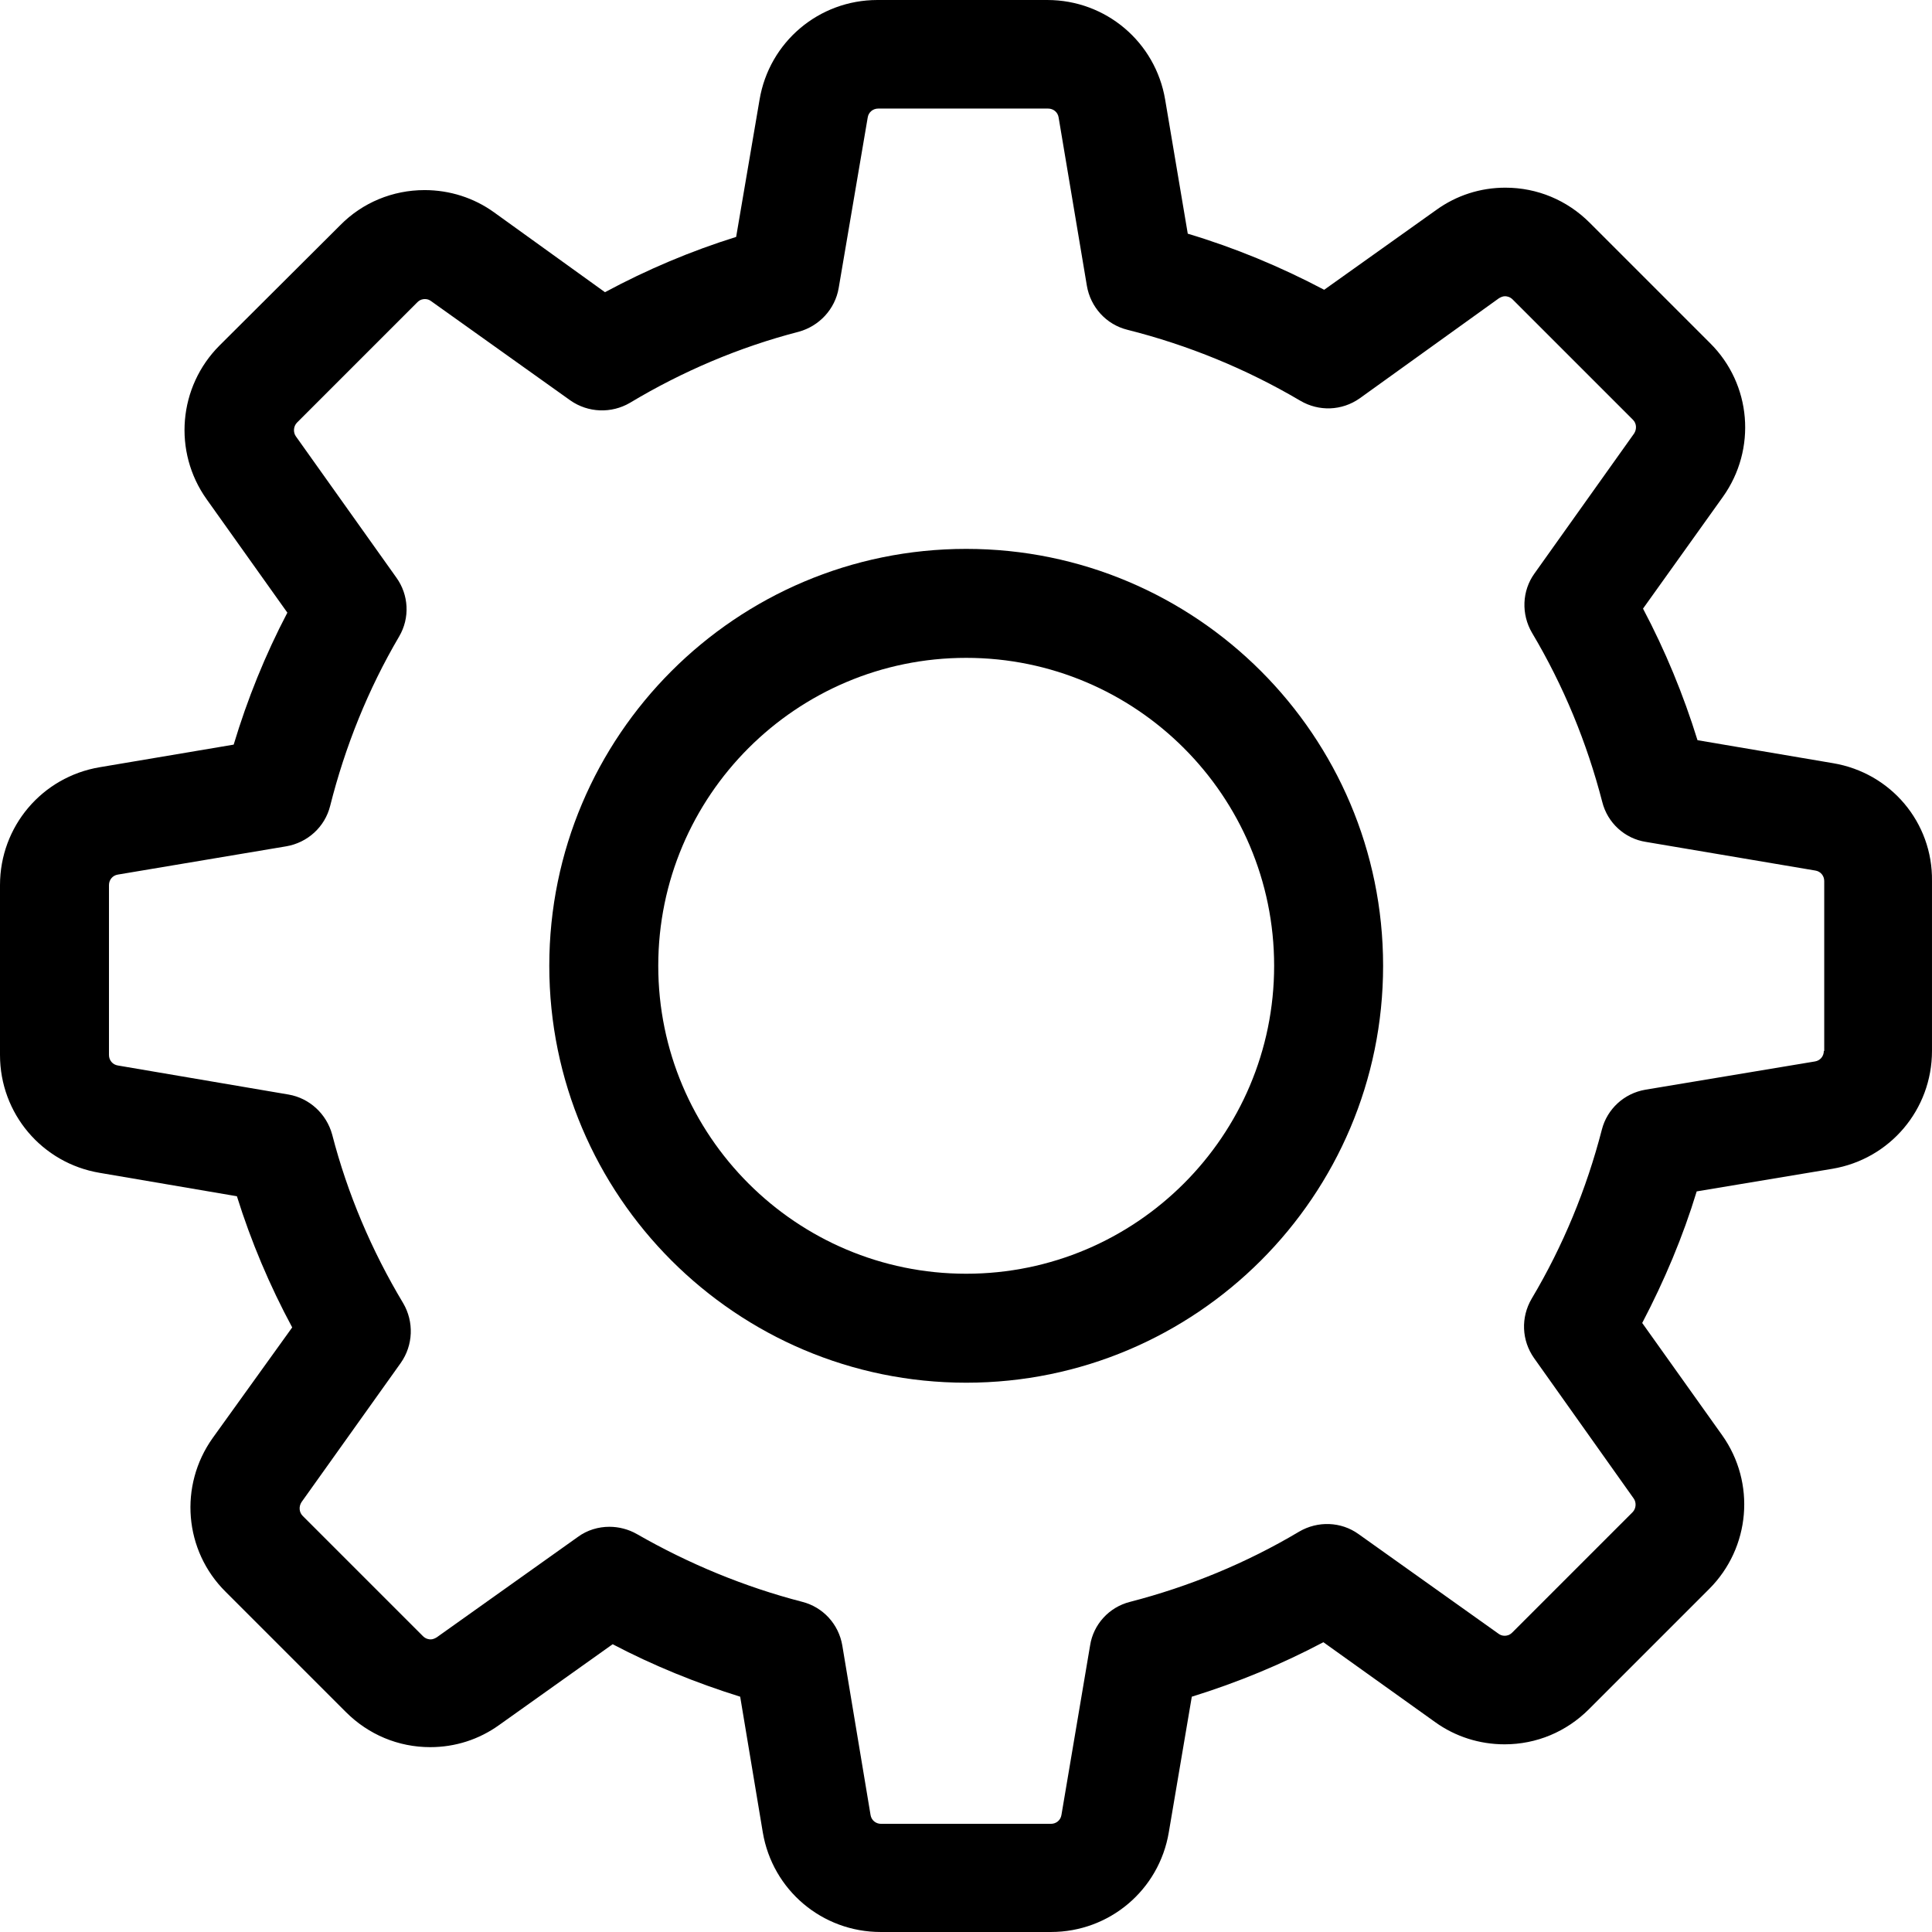
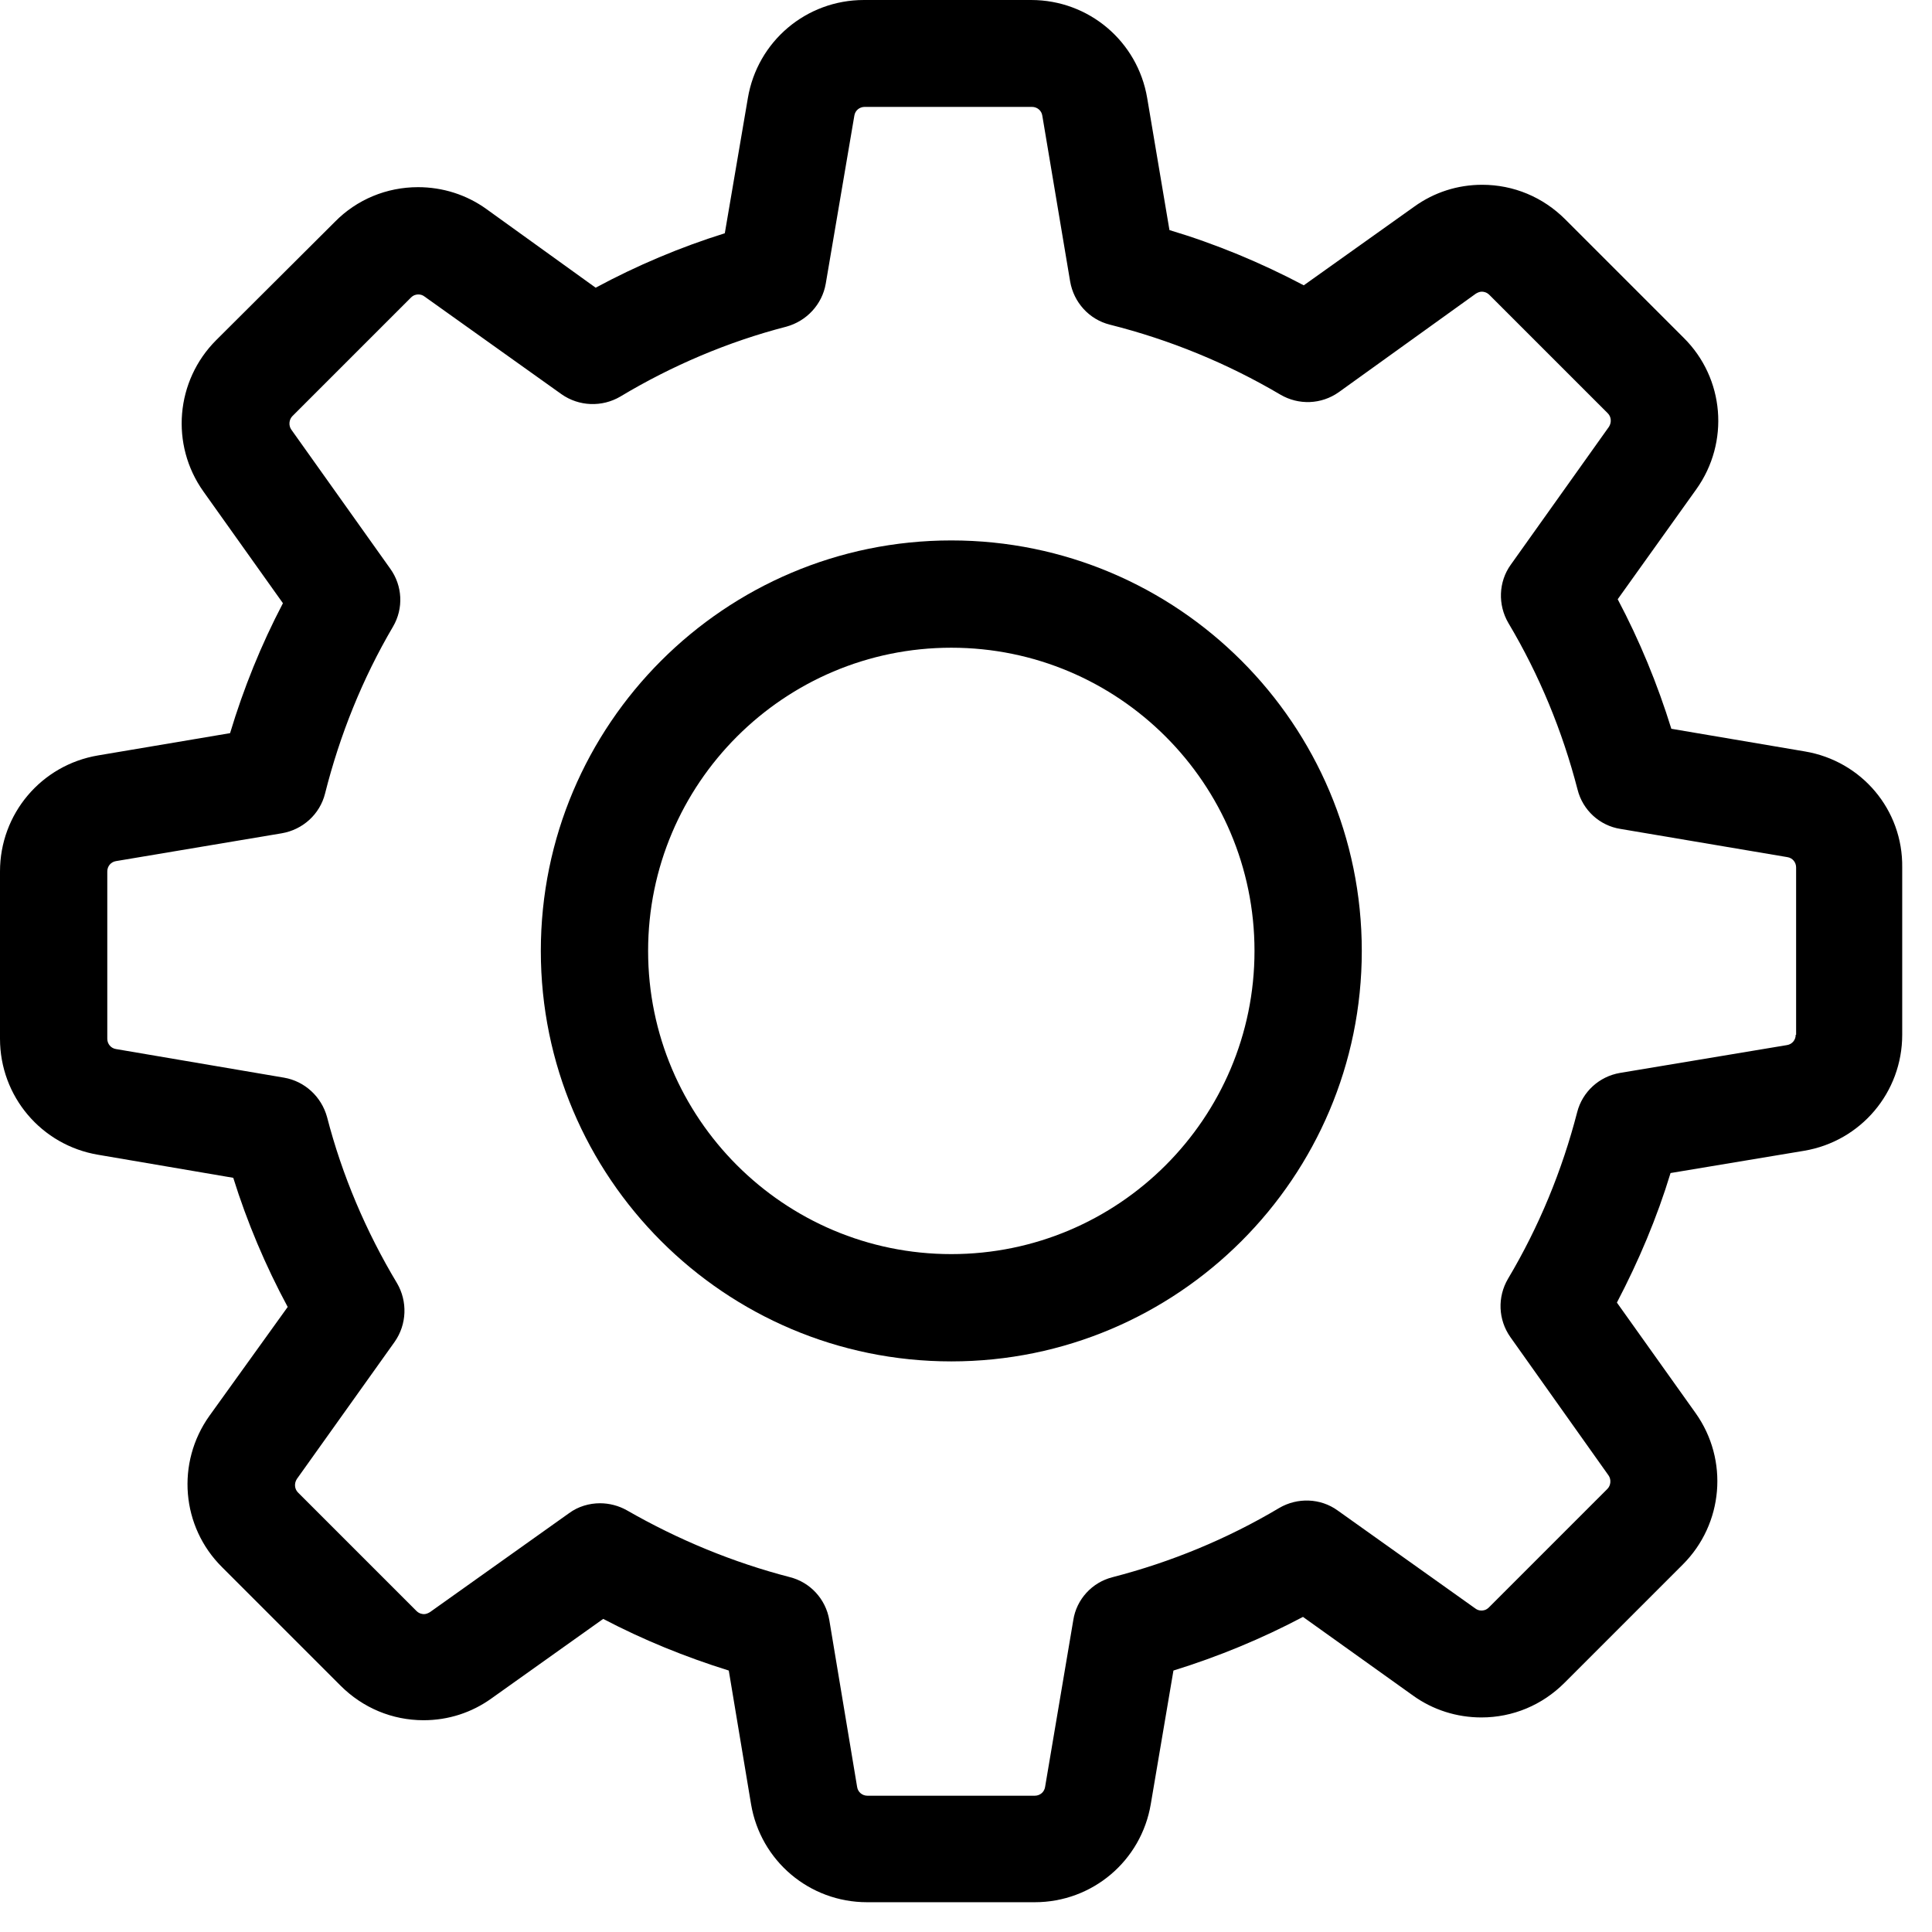
- <svg xmlns="http://www.w3.org/2000/svg" version="1.1" id="Capa_1" x="0px" y="0px" viewBox="0 0 478.703 478.703" style="enable-background:new 0 0 478.703 478.703;" xml:space="preserve">
+ <svg xmlns="http://www.w3.org/2000/svg" class="svgs" x="0px" y="0px" viewBox="0 0 486.196 486.196">
  <g>
    <g>
      <path d="M454.2,189.101l-33.6-5.7c-3.5-11.3-8-22.2-13.5-32.6l19.8-27.7c8.4-11.8,7.1-27.9-3.2-38.1l-29.8-29.8    c-5.6-5.6-13-8.7-20.9-8.7c-6.2,0-12.1,1.9-17.1,5.5l-27.8,19.8c-10.8-5.7-22.1-10.4-33.8-13.9l-5.6-33.2    c-2.4-14.3-14.7-24.7-29.2-24.7h-42.1c-14.5,0-26.8,10.4-29.2,24.7l-5.8,34c-11.2,3.5-22.1,8.1-32.5,13.7l-27.5-19.8    c-5-3.6-11-5.5-17.2-5.5c-7.9,0-15.4,3.1-20.9,8.7l-29.9,29.8c-10.2,10.2-11.6,26.3-3.2,38.1l20,28.1    c-5.5,10.5-9.9,21.4-13.3,32.7l-33.2,5.6c-14.3,2.4-24.7,14.7-24.7,29.2v42.1c0,14.5,10.4,26.8,24.7,29.2l34,5.8    c3.5,11.2,8.1,22.1,13.7,32.5l-19.7,27.4c-8.4,11.8-7.1,27.9,3.2,38.1l29.8,29.8c5.6,5.6,13,8.7,20.9,8.7c6.2,0,12.1-1.9,17.1-5.5    l28.1-20c10.1,5.3,20.7,9.6,31.6,13l5.6,33.6c2.4,14.3,14.7,24.7,29.2,24.7h42.2c14.5,0,26.8-10.4,29.2-24.7l5.7-33.6    c11.3-3.5,22.2-8,32.6-13.5l27.7,19.8c5,3.6,11,5.5,17.2,5.5l0,0c7.9,0,15.3-3.1,20.9-8.7l29.8-29.8c10.2-10.2,11.6-26.3,3.2-38.1    l-19.8-27.8c5.5-10.5,10.1-21.4,13.5-32.6l33.6-5.6c14.3-2.4,24.7-14.7,24.7-29.2v-42.1    C478.9,203.801,468.5,191.501,454.2,189.101z M451.9,260.401c0,1.3-0.9,2.4-2.2,2.6l-42,7c-5.3,0.9-9.5,4.8-10.8,9.9    c-3.8,14.7-9.6,28.8-17.4,41.9c-2.7,4.6-2.5,10.3,0.6,14.7l24.7,34.8c0.7,1,0.6,2.5-0.3,3.4l-29.8,29.8c-0.7,0.7-1.4,0.8-1.9,0.8    c-0.6,0-1.1-0.2-1.5-0.5l-34.7-24.7c-4.3-3.1-10.1-3.3-14.7-0.6c-13.1,7.8-27.2,13.6-41.9,17.4c-5.2,1.3-9.1,5.6-9.9,10.8l-7.1,42    c-0.2,1.3-1.3,2.2-2.6,2.2h-42.1c-1.3,0-2.4-0.9-2.6-2.2l-7-42c-0.9-5.3-4.8-9.5-9.9-10.8c-14.3-3.7-28.1-9.4-41-16.8    c-2.1-1.2-4.5-1.8-6.8-1.8c-2.7,0-5.5,0.8-7.8,2.5l-35,24.9c-0.5,0.3-1,0.5-1.5,0.5c-0.4,0-1.2-0.1-1.9-0.8l-29.8-29.8    c-0.9-0.9-1-2.3-0.3-3.4l24.6-34.5c3.1-4.4,3.3-10.2,0.6-14.8c-7.8-13-13.8-27.1-17.6-41.8c-1.4-5.1-5.6-9-10.8-9.9l-42.3-7.2    c-1.3-0.2-2.2-1.3-2.2-2.6v-42.1c0-1.3,0.9-2.4,2.2-2.6l41.7-7c5.3-0.9,9.6-4.8,10.9-10c3.7-14.7,9.4-28.9,17.1-42    c2.7-4.6,2.4-10.3-0.7-14.6l-24.9-35c-0.7-1-0.6-2.5,0.3-3.4l29.8-29.8c0.7-0.7,1.4-0.8,1.9-0.8c0.6,0,1.1,0.2,1.5,0.5l34.5,24.6    c4.4,3.1,10.2,3.3,14.8,0.6c13-7.8,27.1-13.8,41.8-17.6c5.1-1.4,9-5.6,9.9-10.8l7.2-42.3c0.2-1.3,1.3-2.2,2.6-2.2h42.1    c1.3,0,2.4,0.9,2.6,2.2l7,41.7c0.9,5.3,4.8,9.6,10,10.9c15.1,3.8,29.5,9.7,42.9,17.6c4.6,2.7,10.3,2.5,14.7-0.6l34.5-24.8    c0.5-0.3,1-0.5,1.5-0.5c0.4,0,1.2,0.1,1.9,0.8l29.8,29.8c0.9,0.9,1,2.3,0.3,3.4l-24.7,34.7c-3.1,4.3-3.3,10.1-0.6,14.7    c7.8,13.1,13.6,27.2,17.4,41.9c1.3,5.2,5.6,9.1,10.8,9.9l42,7.1c1.3,0.2,2.2,1.3,2.2,2.6v42.1H451.9z" />
      <path d="M239.4,136.001c-57,0-103.3,46.3-103.3,103.3s46.3,103.3,103.3,103.3s103.3-46.3,103.3-103.3S296.4,136.001,239.4,136.001    z M239.4,315.601c-42.1,0-76.3-34.2-76.3-76.3s34.2-76.3,76.3-76.3s76.3,34.2,76.3,76.3S281.5,315.601,239.4,315.601z" />
    </g>
  </g>
  <g>
</g>
  <g>
</g>
  <g>
</g>
  <g>
</g>
  <g>
</g>
  <g>
</g>
  <g>
</g>
  <g>
</g>
  <g>
</g>
  <g>
</g>
  <g>
</g>
  <g>
</g>
  <g>
</g>
  <g>
</g>
  <g>
</g>
</svg>
